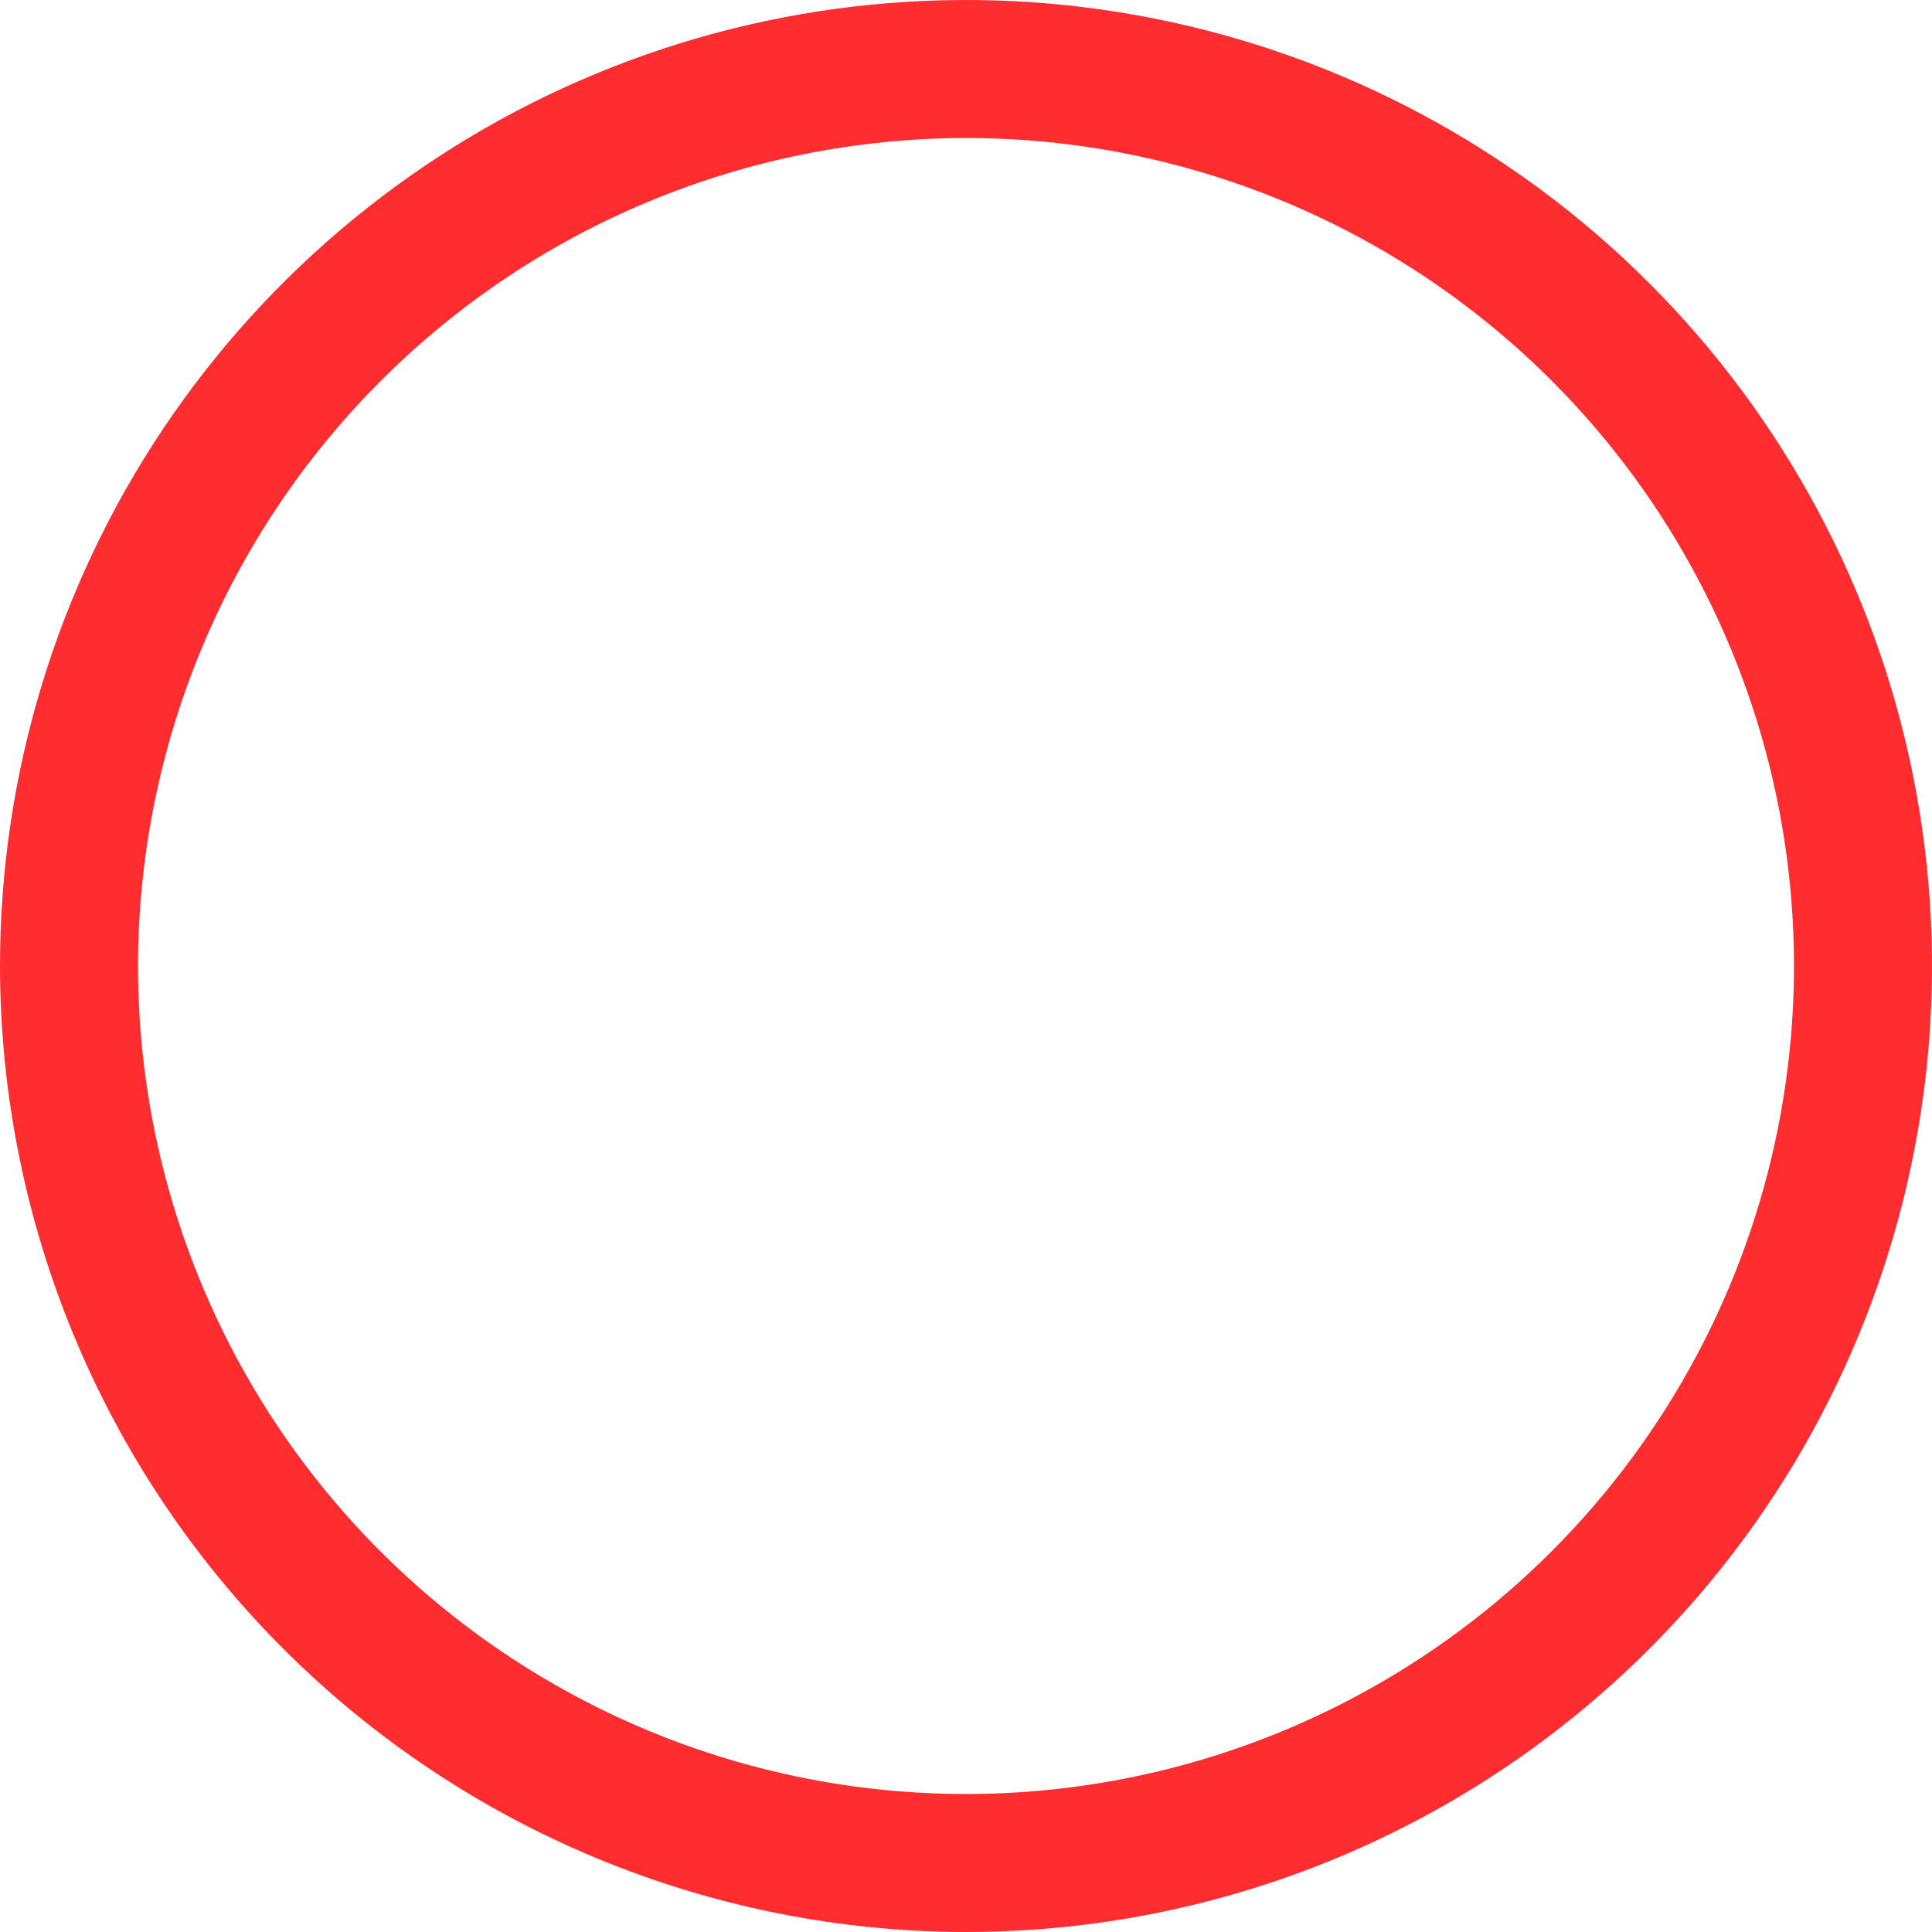
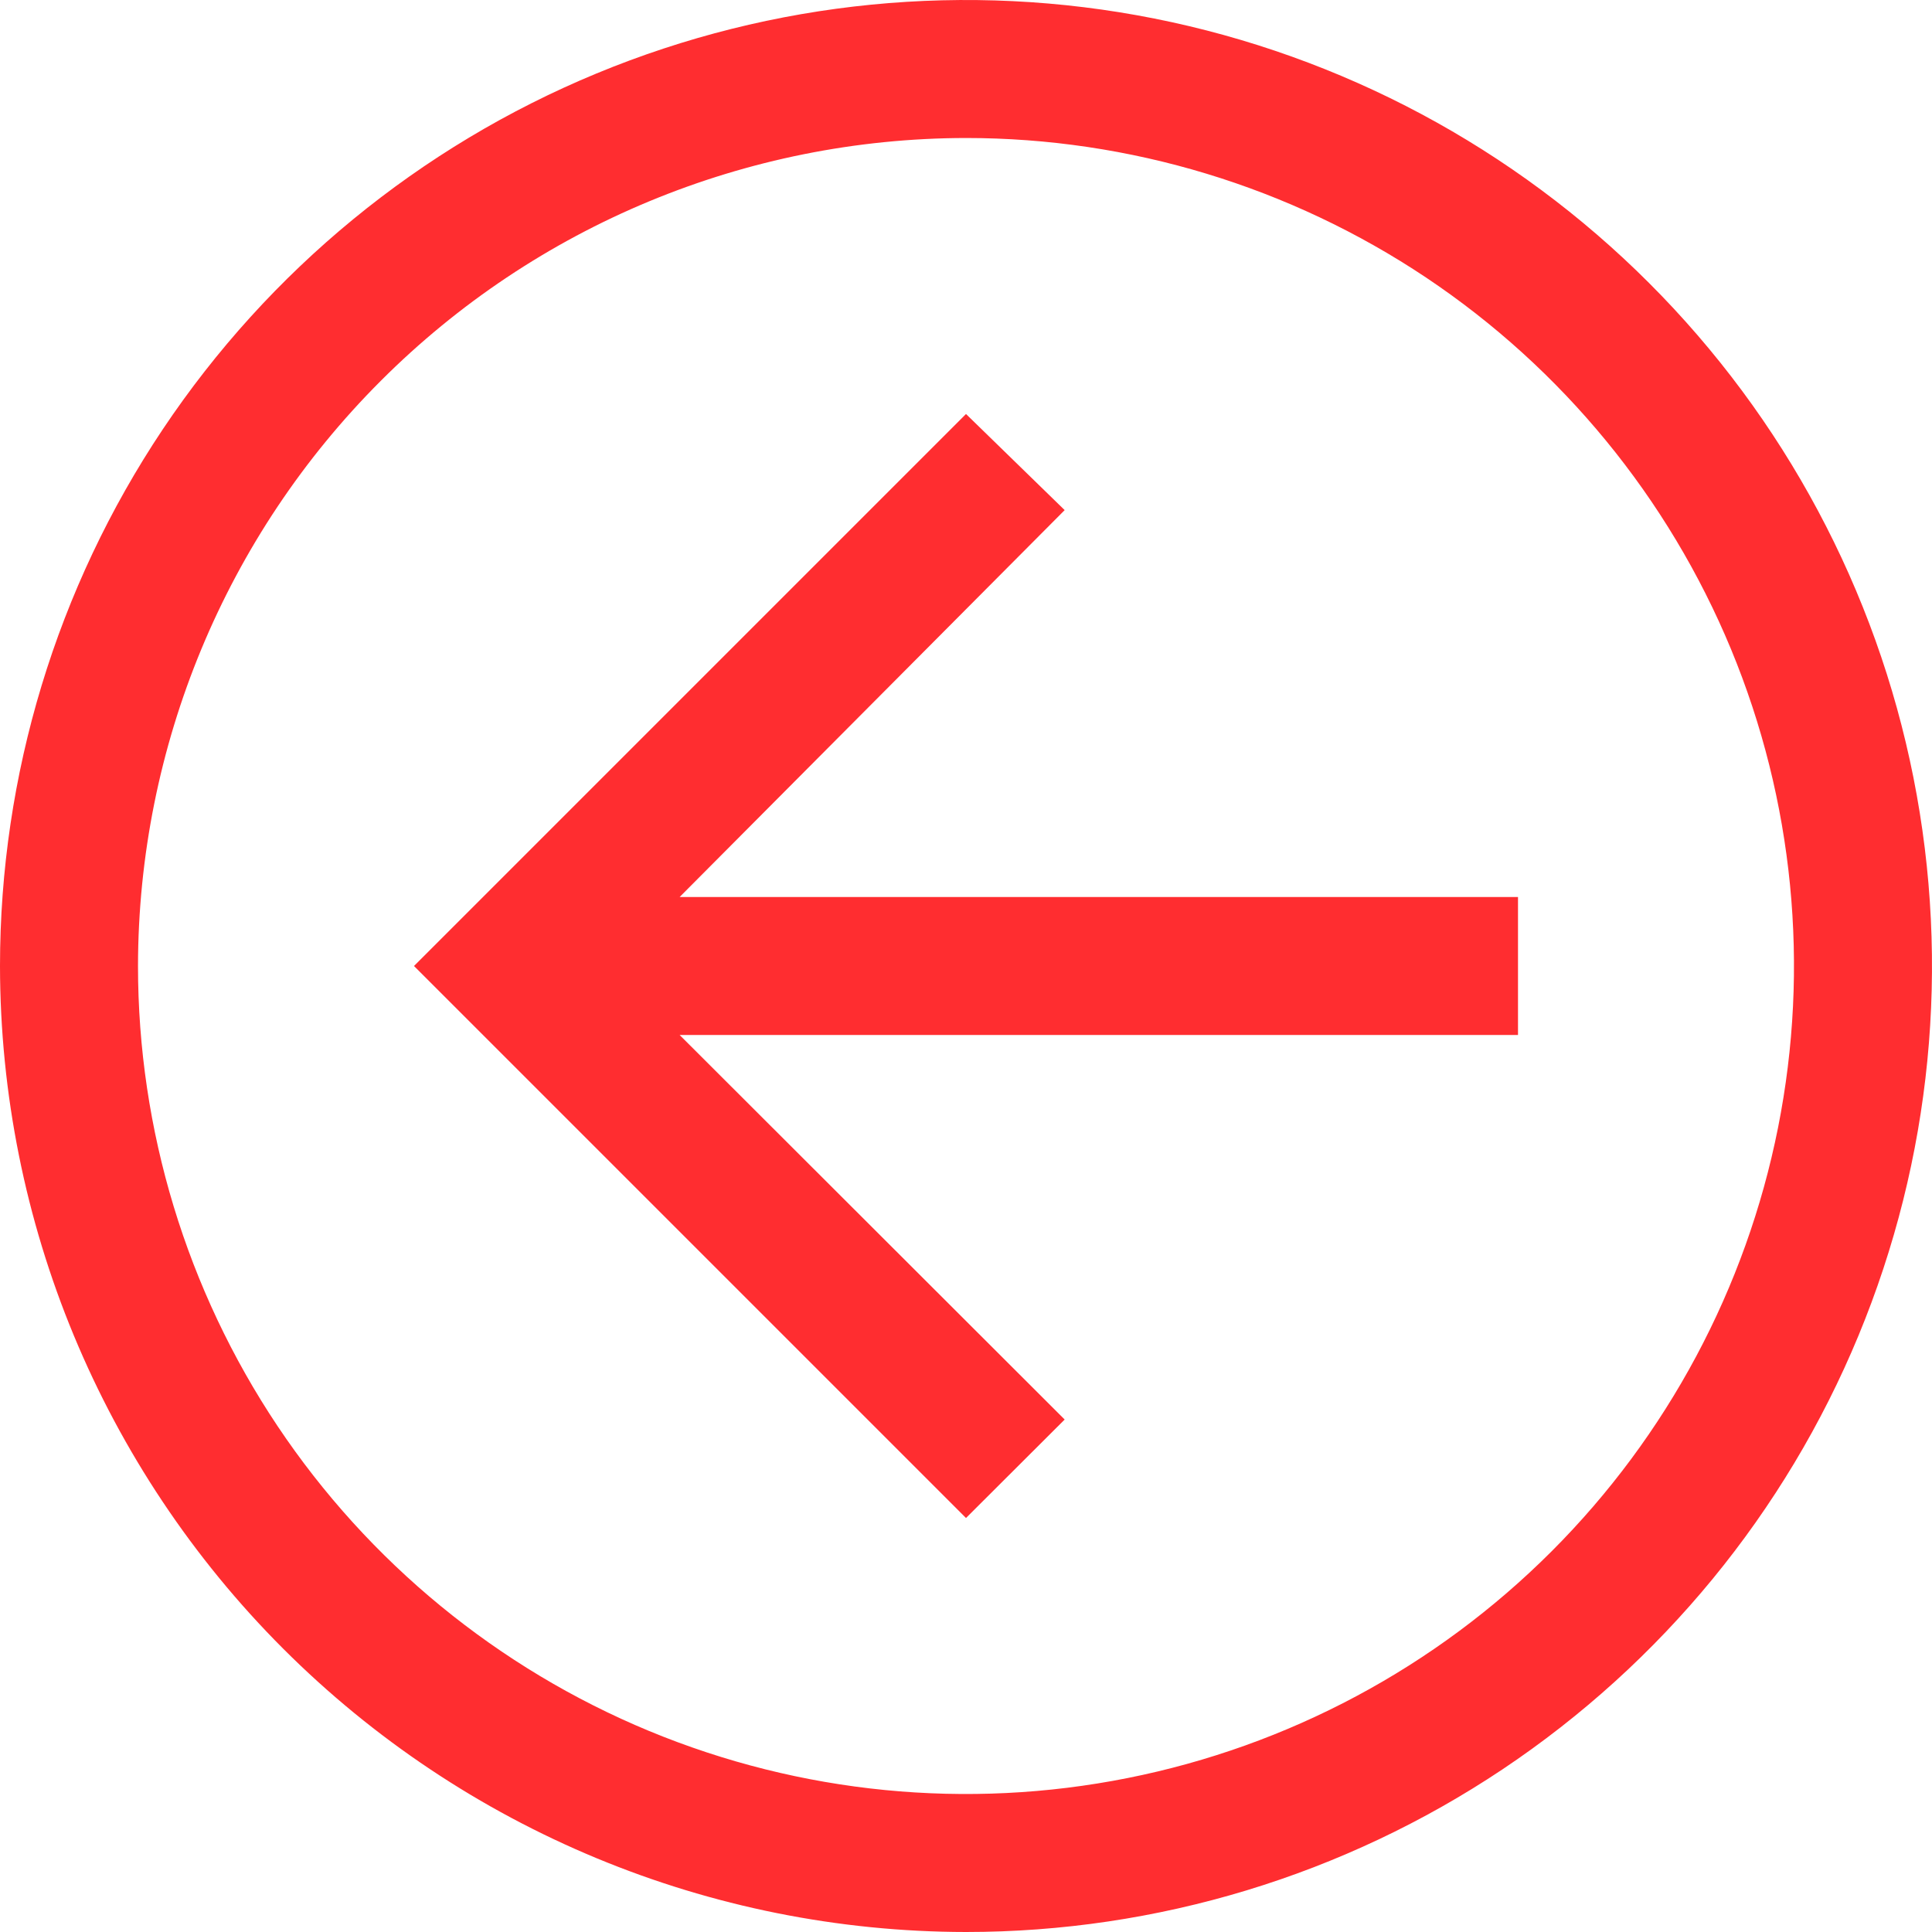
<svg xmlns="http://www.w3.org/2000/svg" width="28" height="28" viewBox="0 0 28 28" fill="none">
+   <path d="M14 6L15.43 7.393L9.85 13H22V15H9.85L15.43 20.573L14 22L6 14L14 6Z" fill="#FF2D30" />
  <path d="M14 28C16.769 28 19.476 27.179 21.778 25.641C24.08 24.102 25.875 21.916 26.934 19.358C27.994 16.799 28.271 13.985 27.731 11.269C27.191 8.553 25.857 6.058 23.899 4.101C21.942 2.143 19.447 0.809 16.731 0.269C14.015 -0.271 11.201 0.006 8.642 1.066C6.084 2.125 3.898 3.92 2.359 6.222C0.821 8.524 -5.72205e-06 11.231 -5.72205e-06 14C0.004 17.712 1.481 21.27 4.105 23.895C6.73 26.519 10.288 27.996 14 28ZM14 2C16.373 2 18.693 2.704 20.667 4.022C22.64 5.341 24.178 7.215 25.087 9.408C25.995 11.601 26.232 14.013 25.769 16.341C25.306 18.669 24.163 20.807 22.485 22.485C20.807 24.163 18.669 25.306 16.341 25.769C14.013 26.233 11.601 25.995 9.408 25.087C7.215 24.178 5.341 22.64 4.022 20.667C2.704 18.694 2 16.373 2 14C2.004 10.819 3.269 7.768 5.519 5.519C7.768 3.269 10.819 2.004 14 2Z" fill="#FF2D30" />
</svg>
